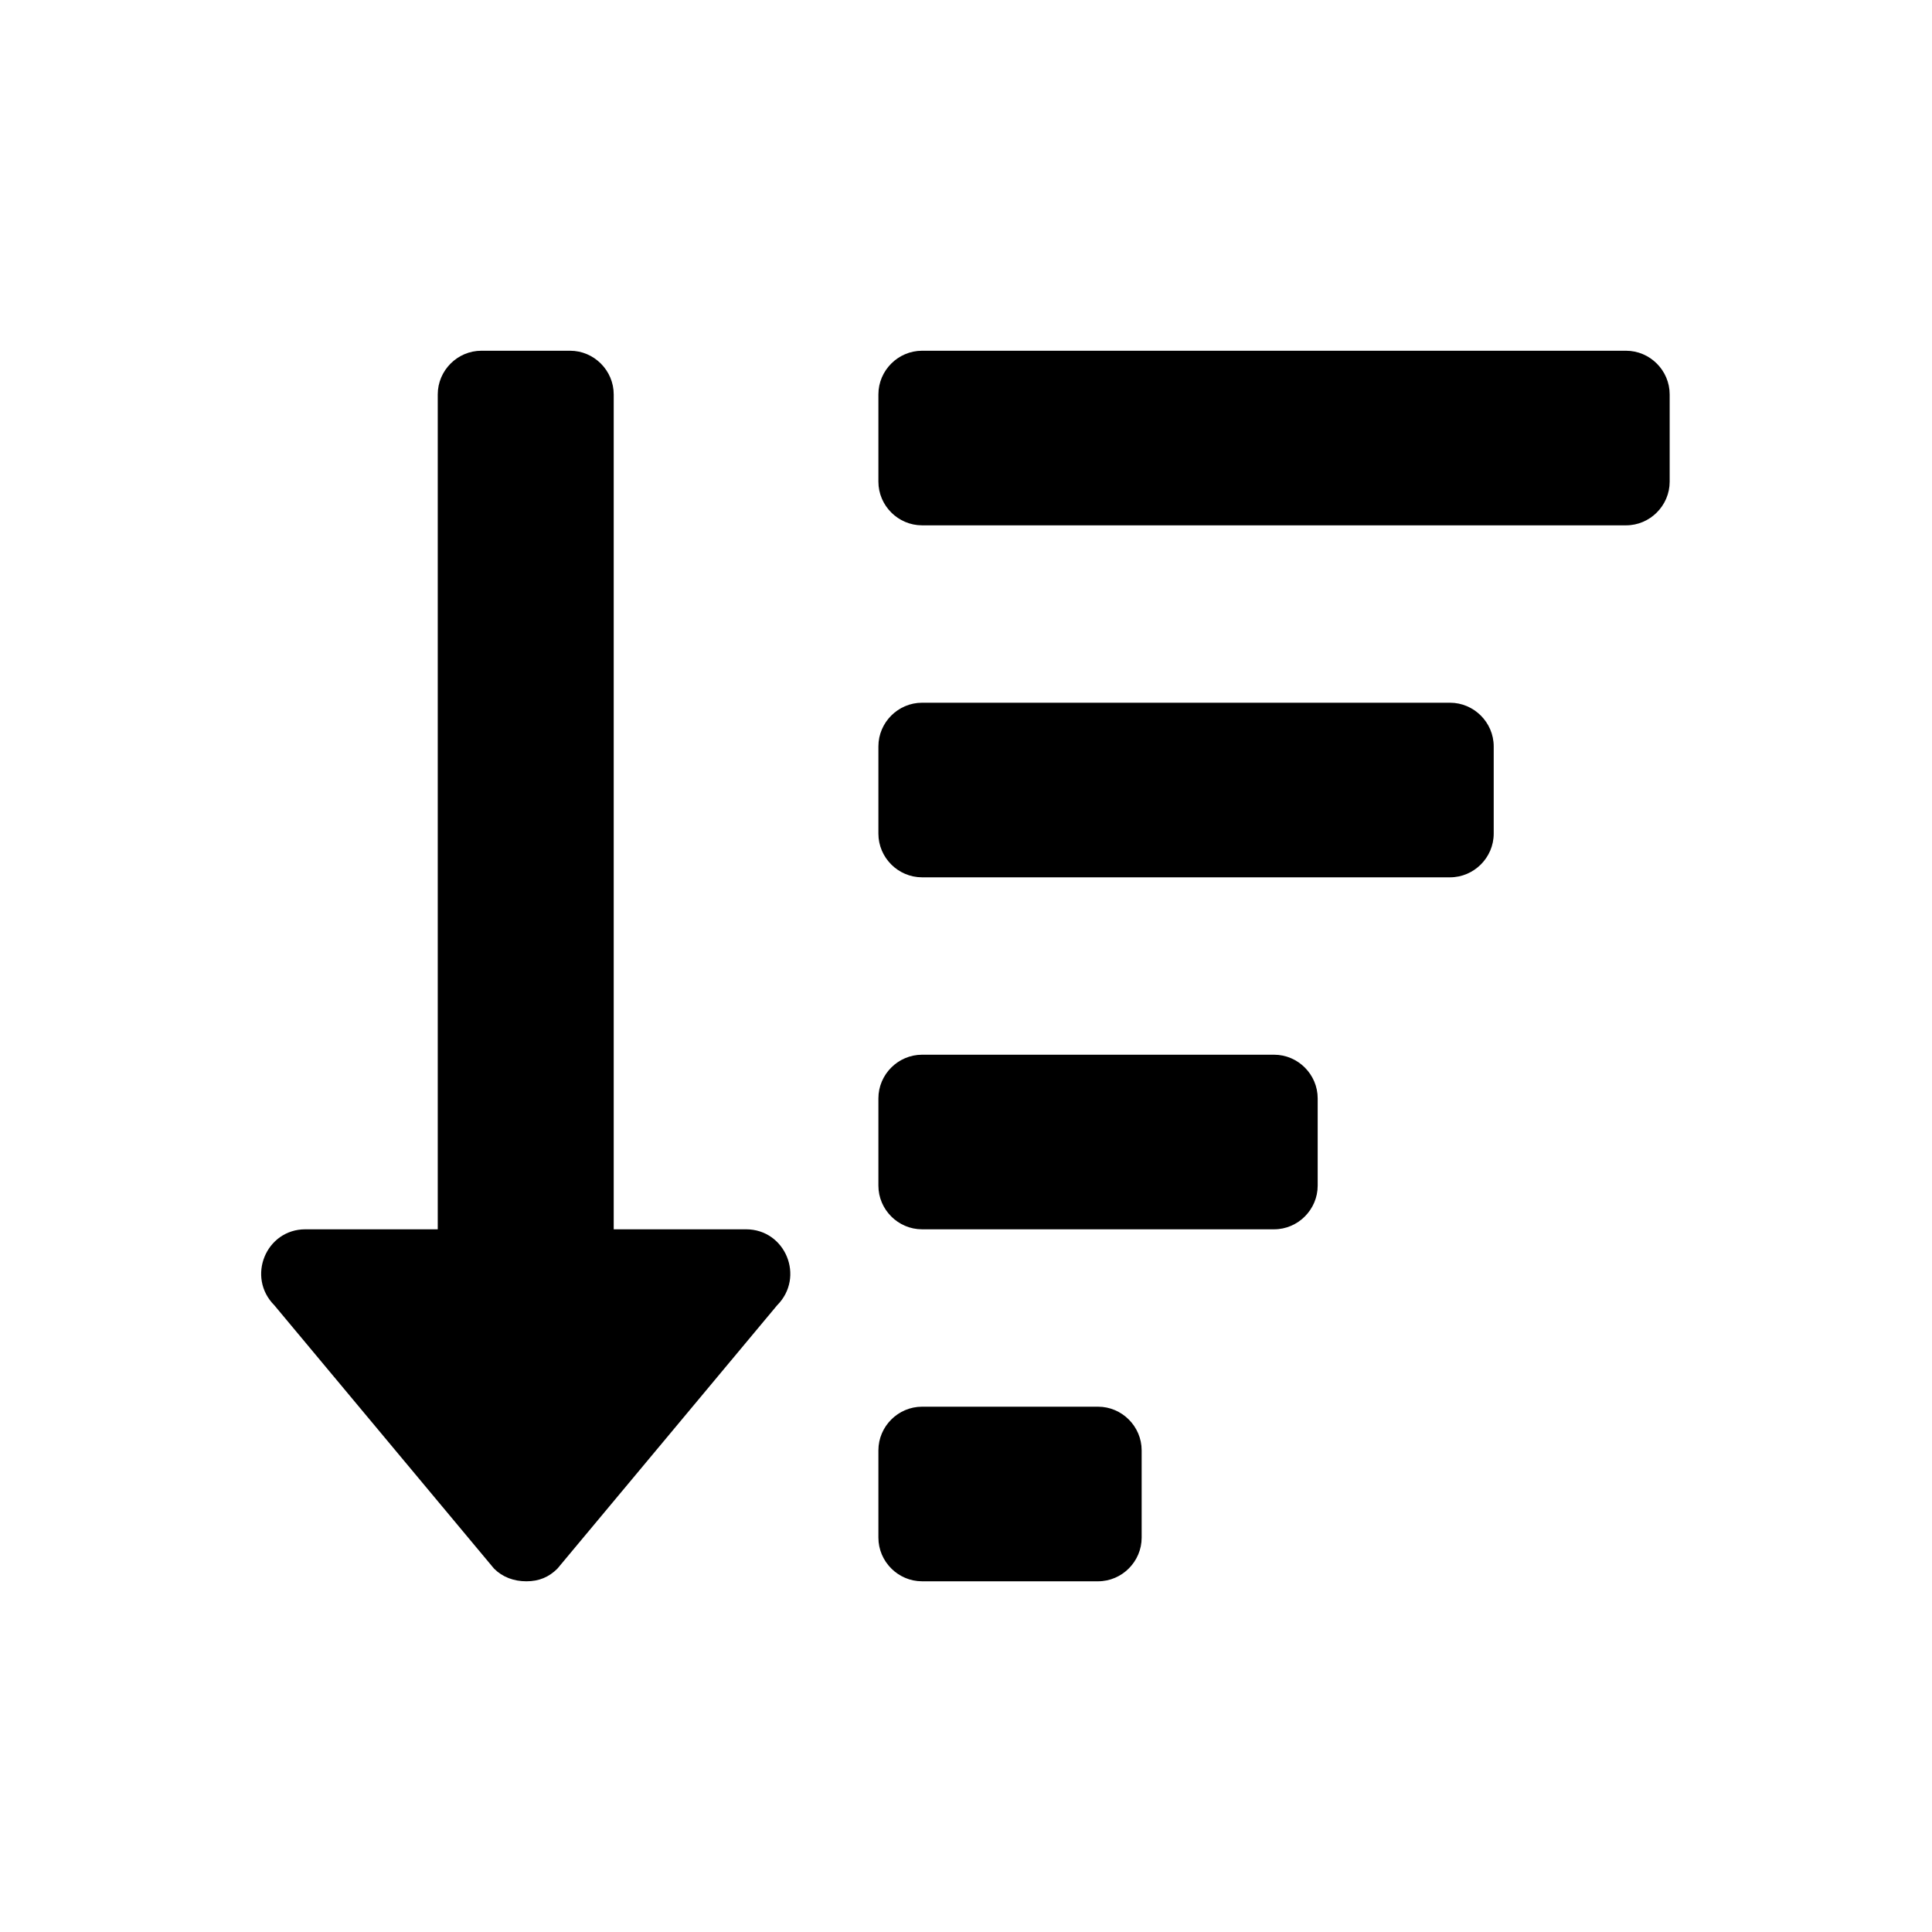
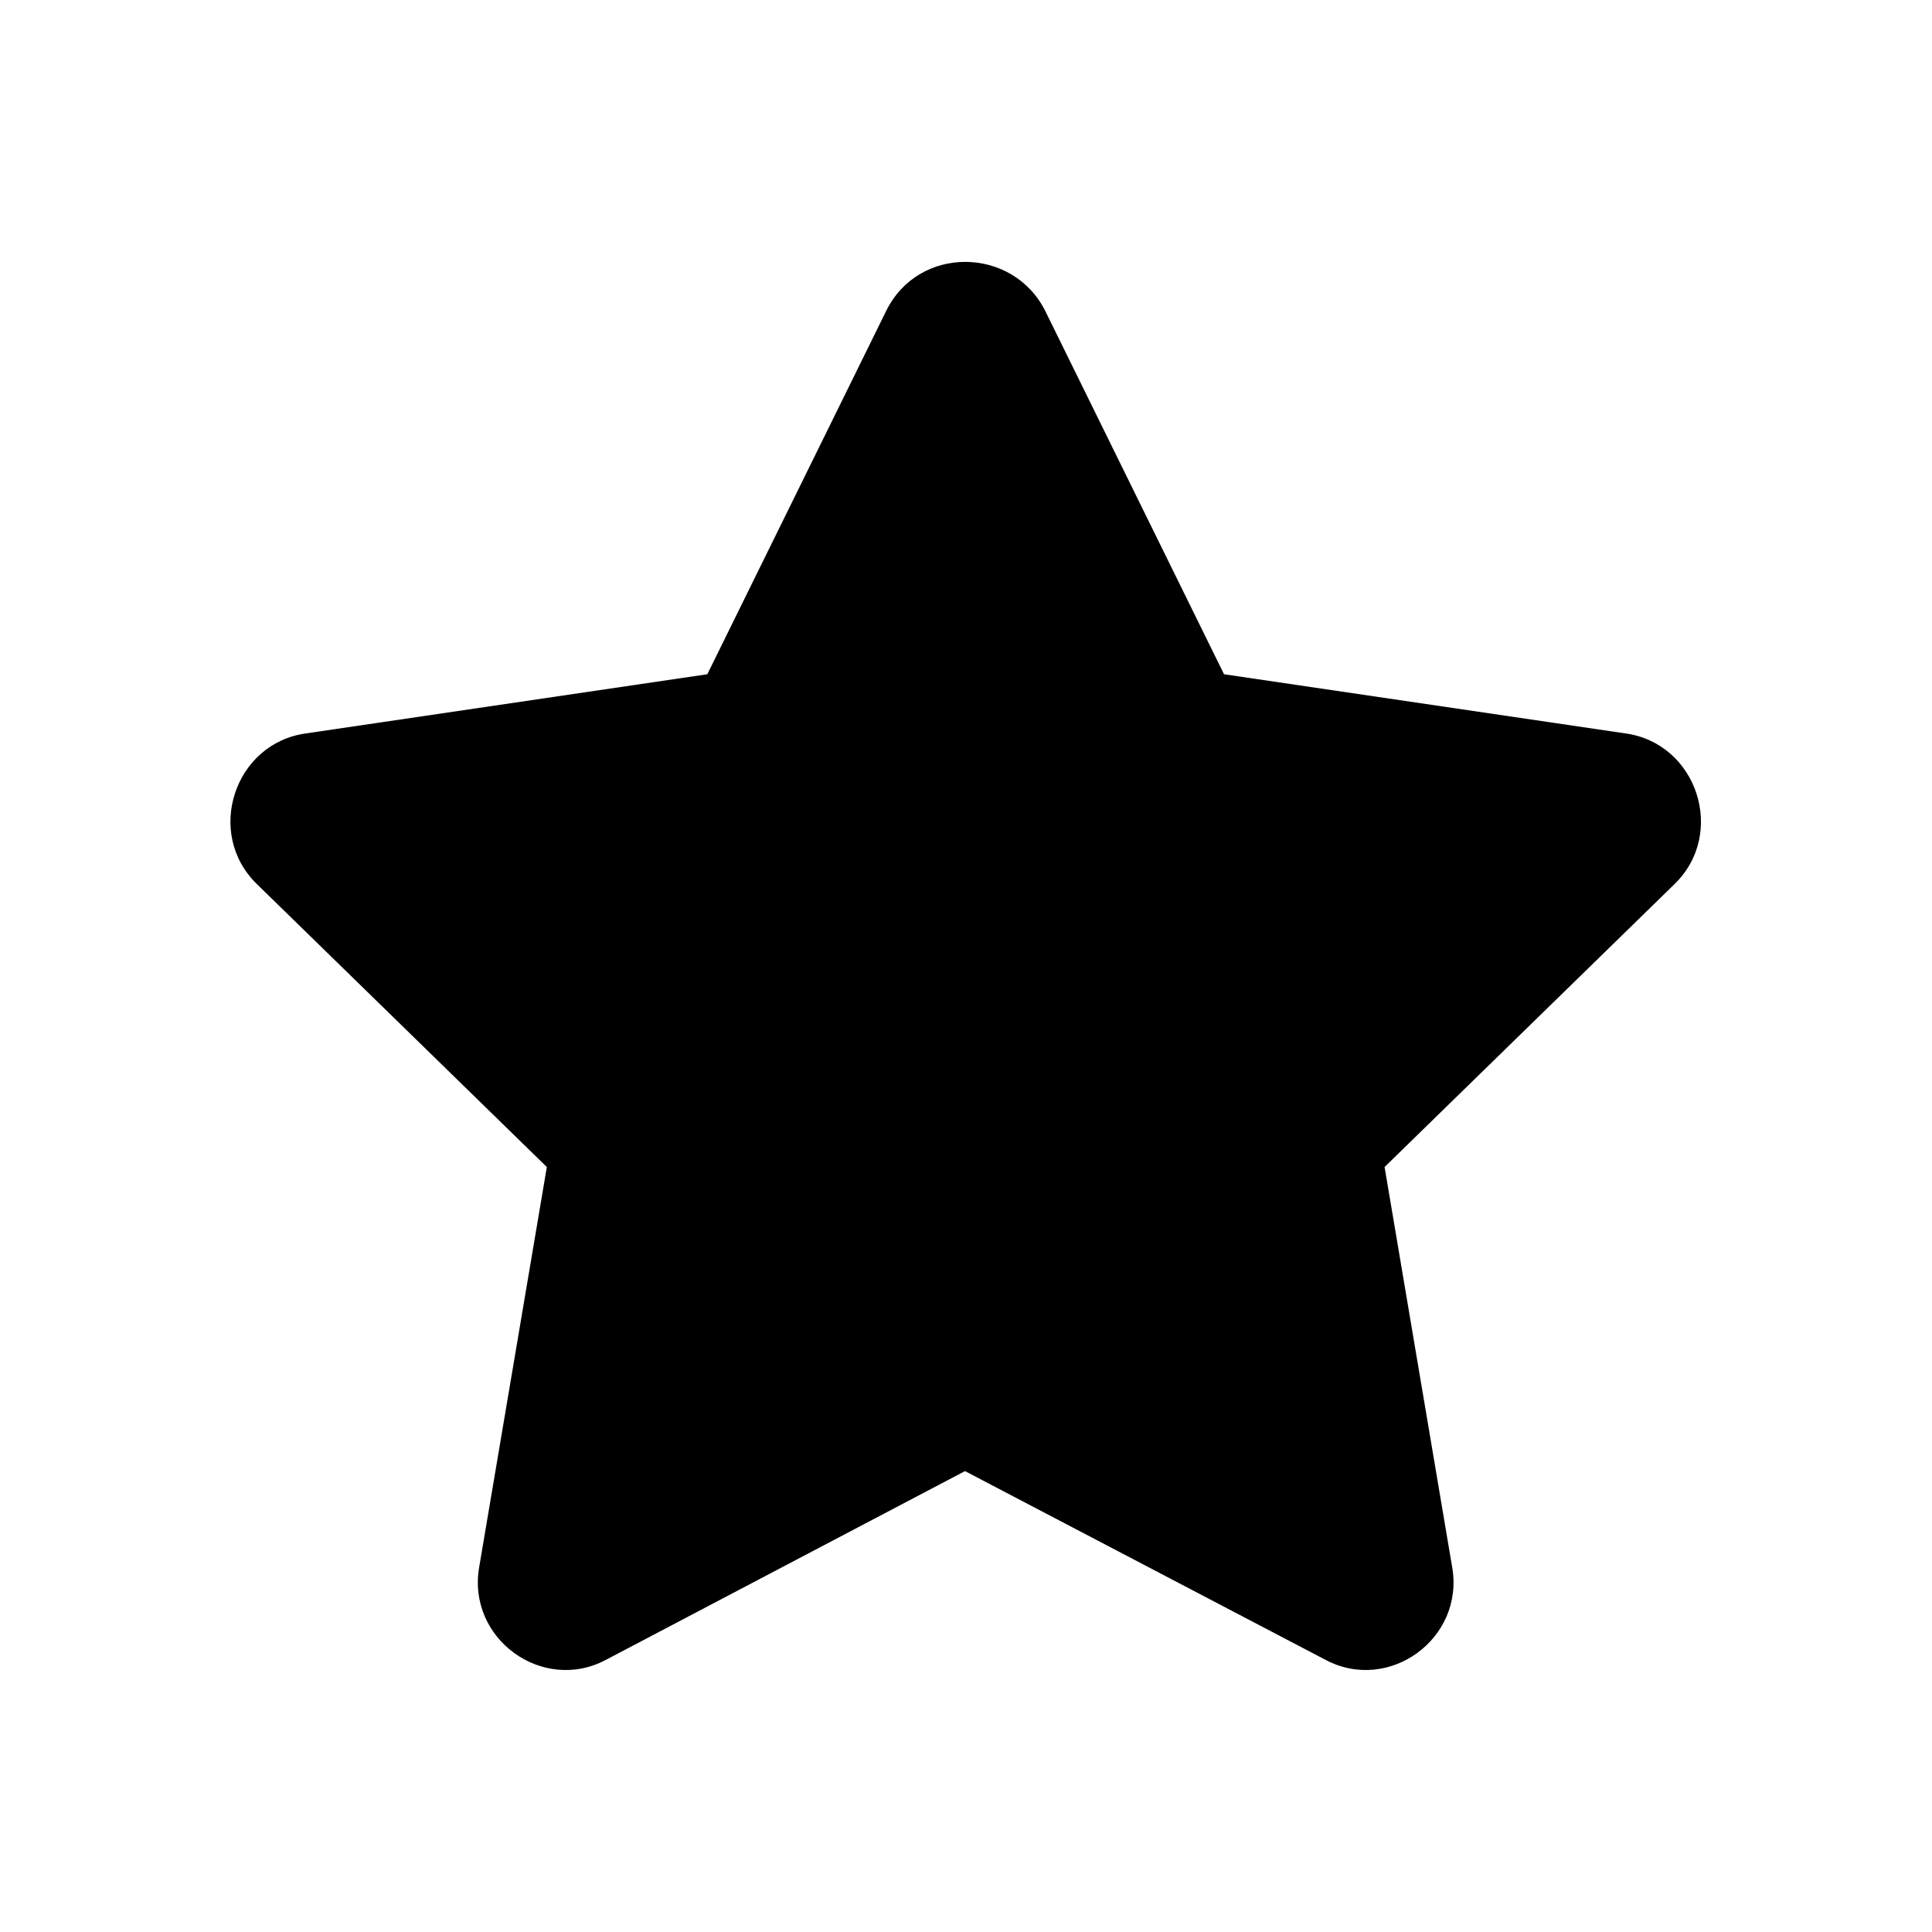
<svg xmlns="http://www.w3.org/2000/svg" xmlns:xlink="http://www.w3.org/1999/xlink" version="1.1" width="85.04pt" height="85.04pt" viewBox="0 0 56.693 56.693">
  <defs>
-     <path id="g0-24" d="M12.272-1.281H9.69C9.338-1.281 9.049-.992 9.049-.64V.64C9.049 .992 9.338 1.281 9.69 1.281H12.272C12.623 1.281 12.912 .992 12.912 .64V-.64C12.912-.992 12.623-1.281 12.272-1.281ZM7.107-3.884H5.165V-16.135C5.165-16.487 4.876-16.776 4.525-16.776H3.223C2.872-16.776 2.583-16.487 2.583-16.135V-3.884H.64C.062-3.884-.227-3.182 .186-2.768L3.409 1.095C3.533 1.219 3.698 1.281 3.884 1.281S4.215 1.219 4.339 1.095L7.562-2.768C7.975-3.182 7.686-3.884 7.107-3.884ZM17.437-11.611H9.69C9.338-11.611 9.049-11.322 9.049-10.97V-9.69C9.049-9.338 9.338-9.049 9.69-9.049H17.437C17.788-9.049 18.078-9.338 18.078-9.69V-10.97C18.078-11.322 17.788-11.611 17.437-11.611ZM14.855-6.446H9.69C9.338-6.446 9.049-6.157 9.049-5.805V-4.525C9.049-4.173 9.338-3.884 9.69-3.884H14.855C15.206-3.884 15.495-4.173 15.495-4.525V-5.805C15.495-6.157 15.206-6.446 14.855-6.446ZM20.02-16.776H9.69C9.338-16.776 9.049-16.487 9.049-16.135V-14.855C9.049-14.503 9.338-14.214 9.69-14.214H20.02C20.371-14.214 20.66-14.503 20.66-14.855V-16.135C20.66-16.487 20.371-16.776 20.02-16.776Z" />
+     <path id="g0-3" d="M10.454-17.354L7.83-12.024L1.942-11.156C.888-11.012 .455-9.69 1.219-8.946L5.475-4.793L4.483 1.074C4.297 2.128 5.413 2.934 6.343 2.438L11.611-.331L16.9 2.438C17.83 2.934 18.945 2.128 18.759 1.074L17.768-4.793L22.024-8.946C22.788-9.69 22.354-11.012 21.3-11.156L15.412-12.024L12.789-17.354C12.313-18.305 10.929-18.325 10.454-17.354Z" />
  </defs>
  <g id="page37">
-     <g transform="matrix(1.999758 0 0 1.999758 -7.684 69.553)">
-       <use x="7.683" y="-12.858" xlink:href="#g0-24" />
+     <g transform="matrix(1.999758 0 0 1.999758 -5.101 69.563)">
+       <use x="5.1" y="-12.868" xlink:href="#g0-3" />
    </g>
  </g>
</svg>
